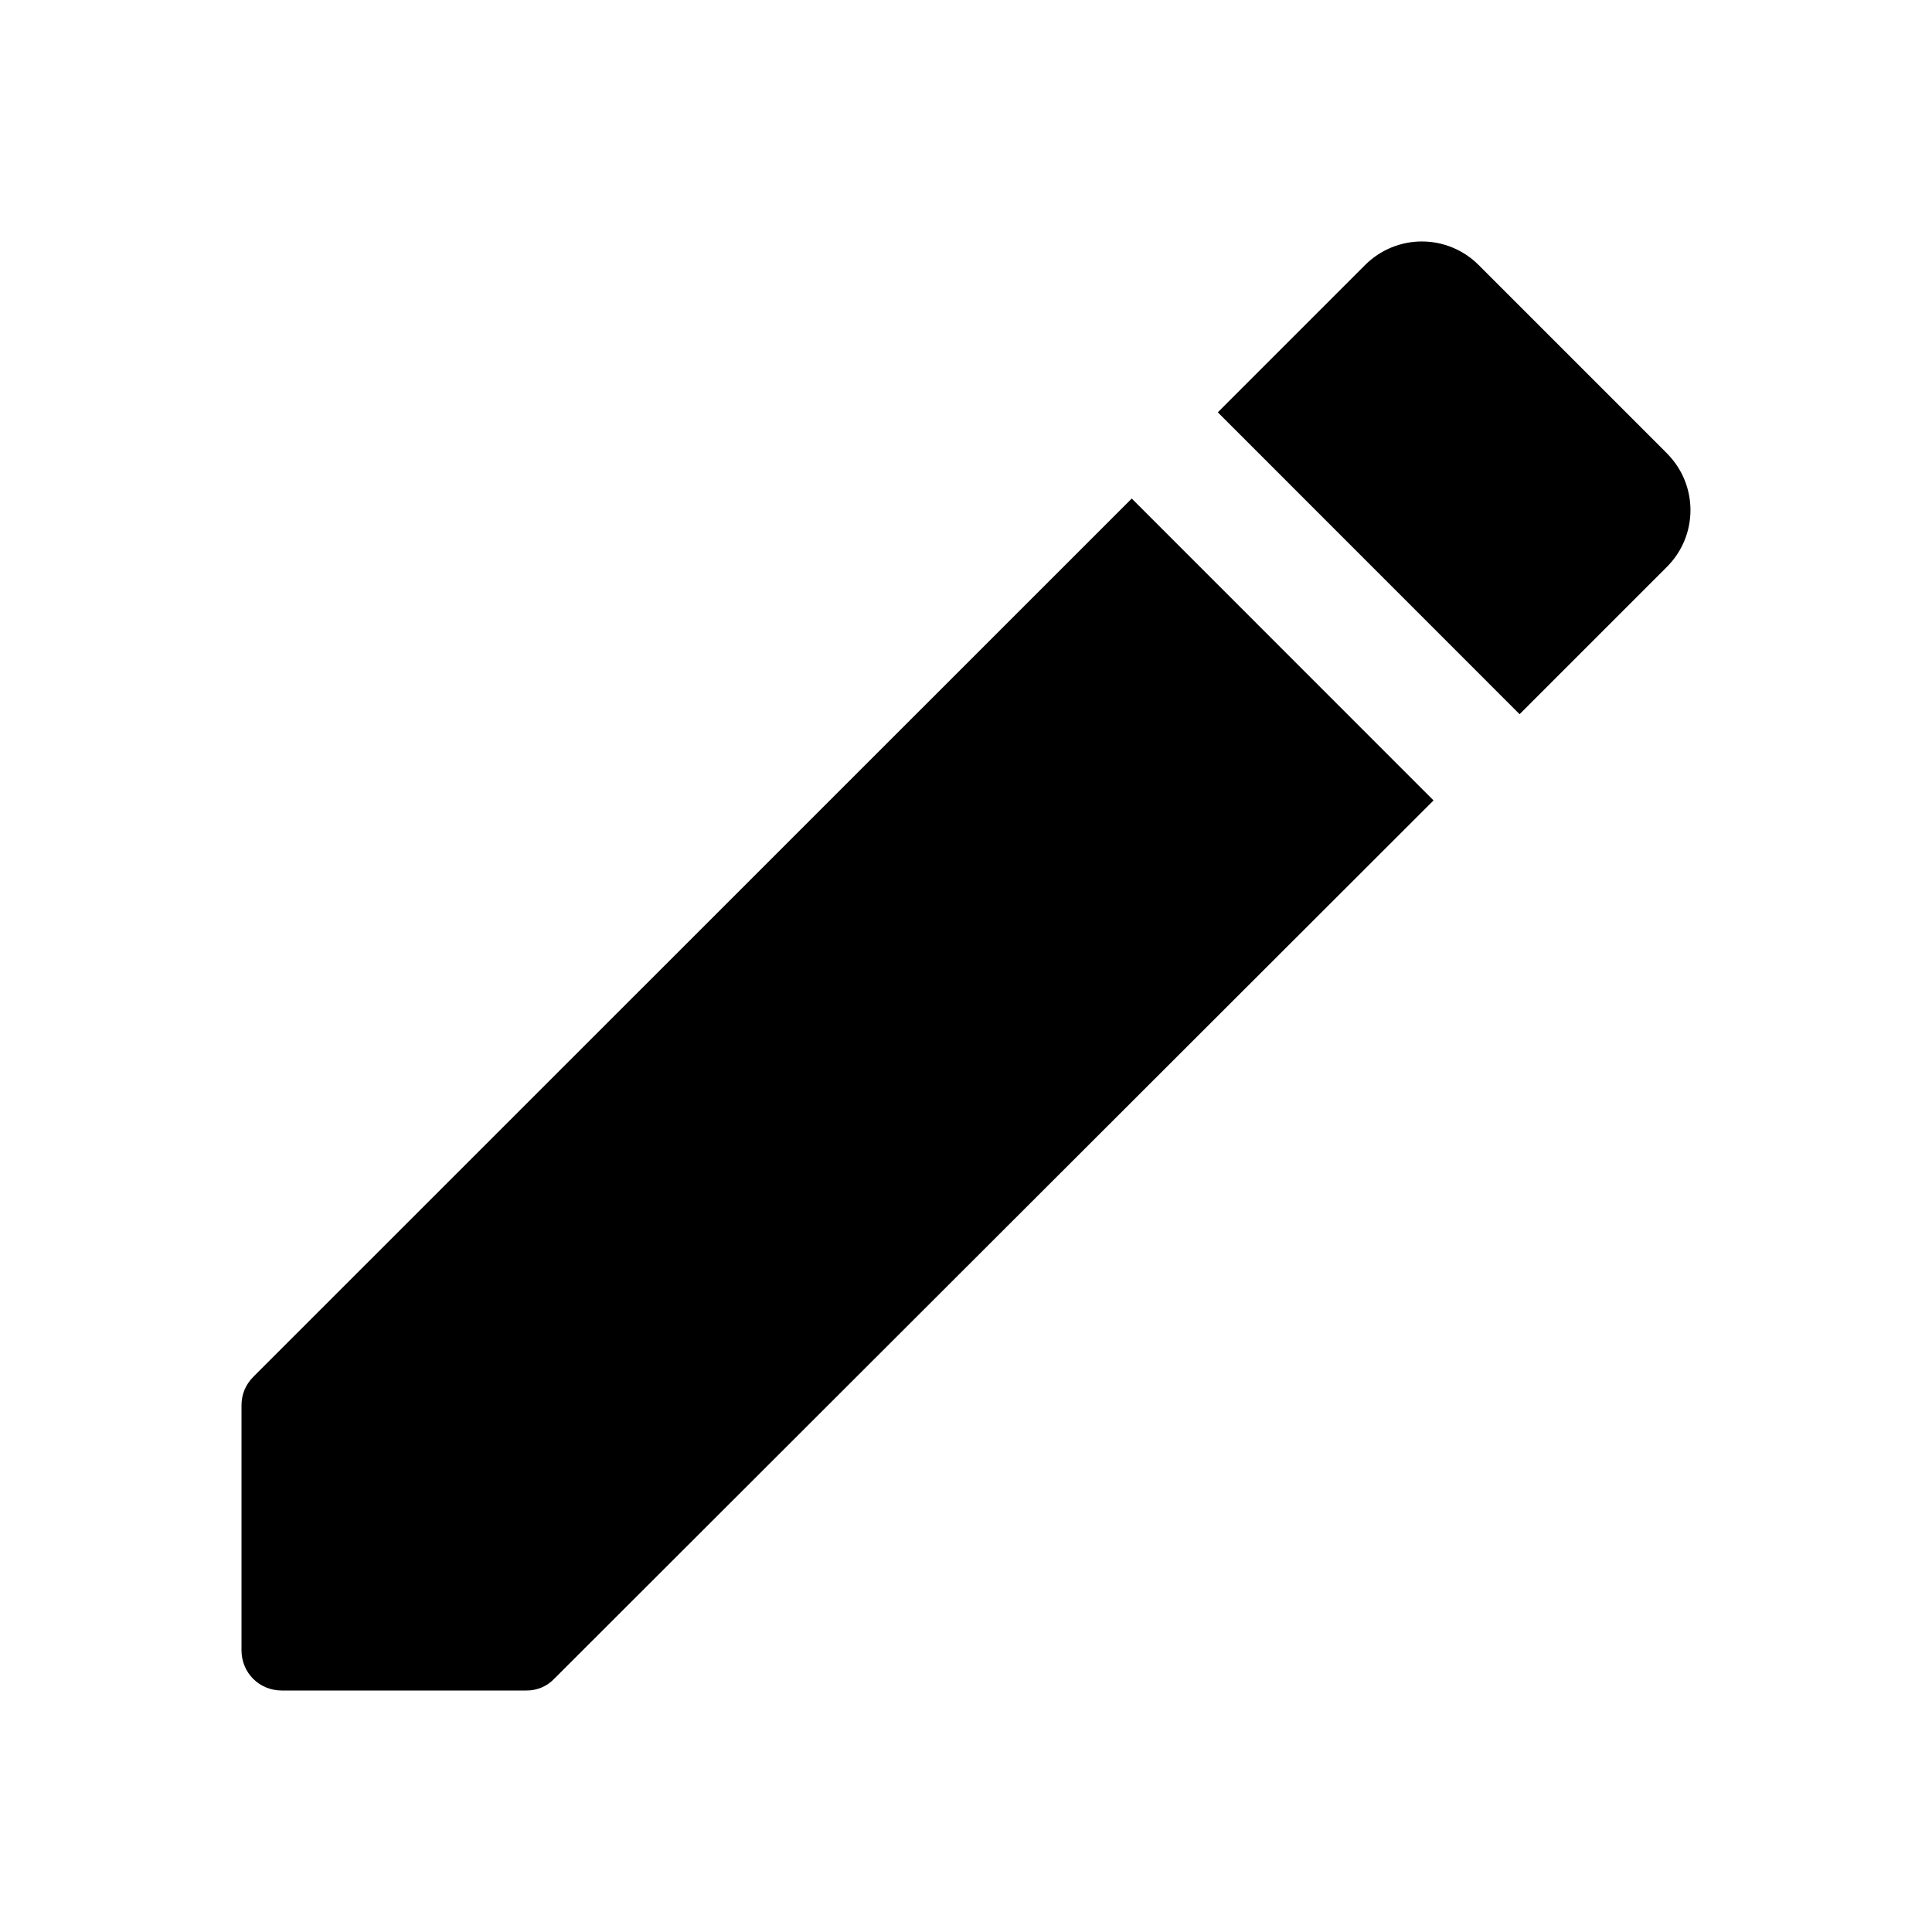
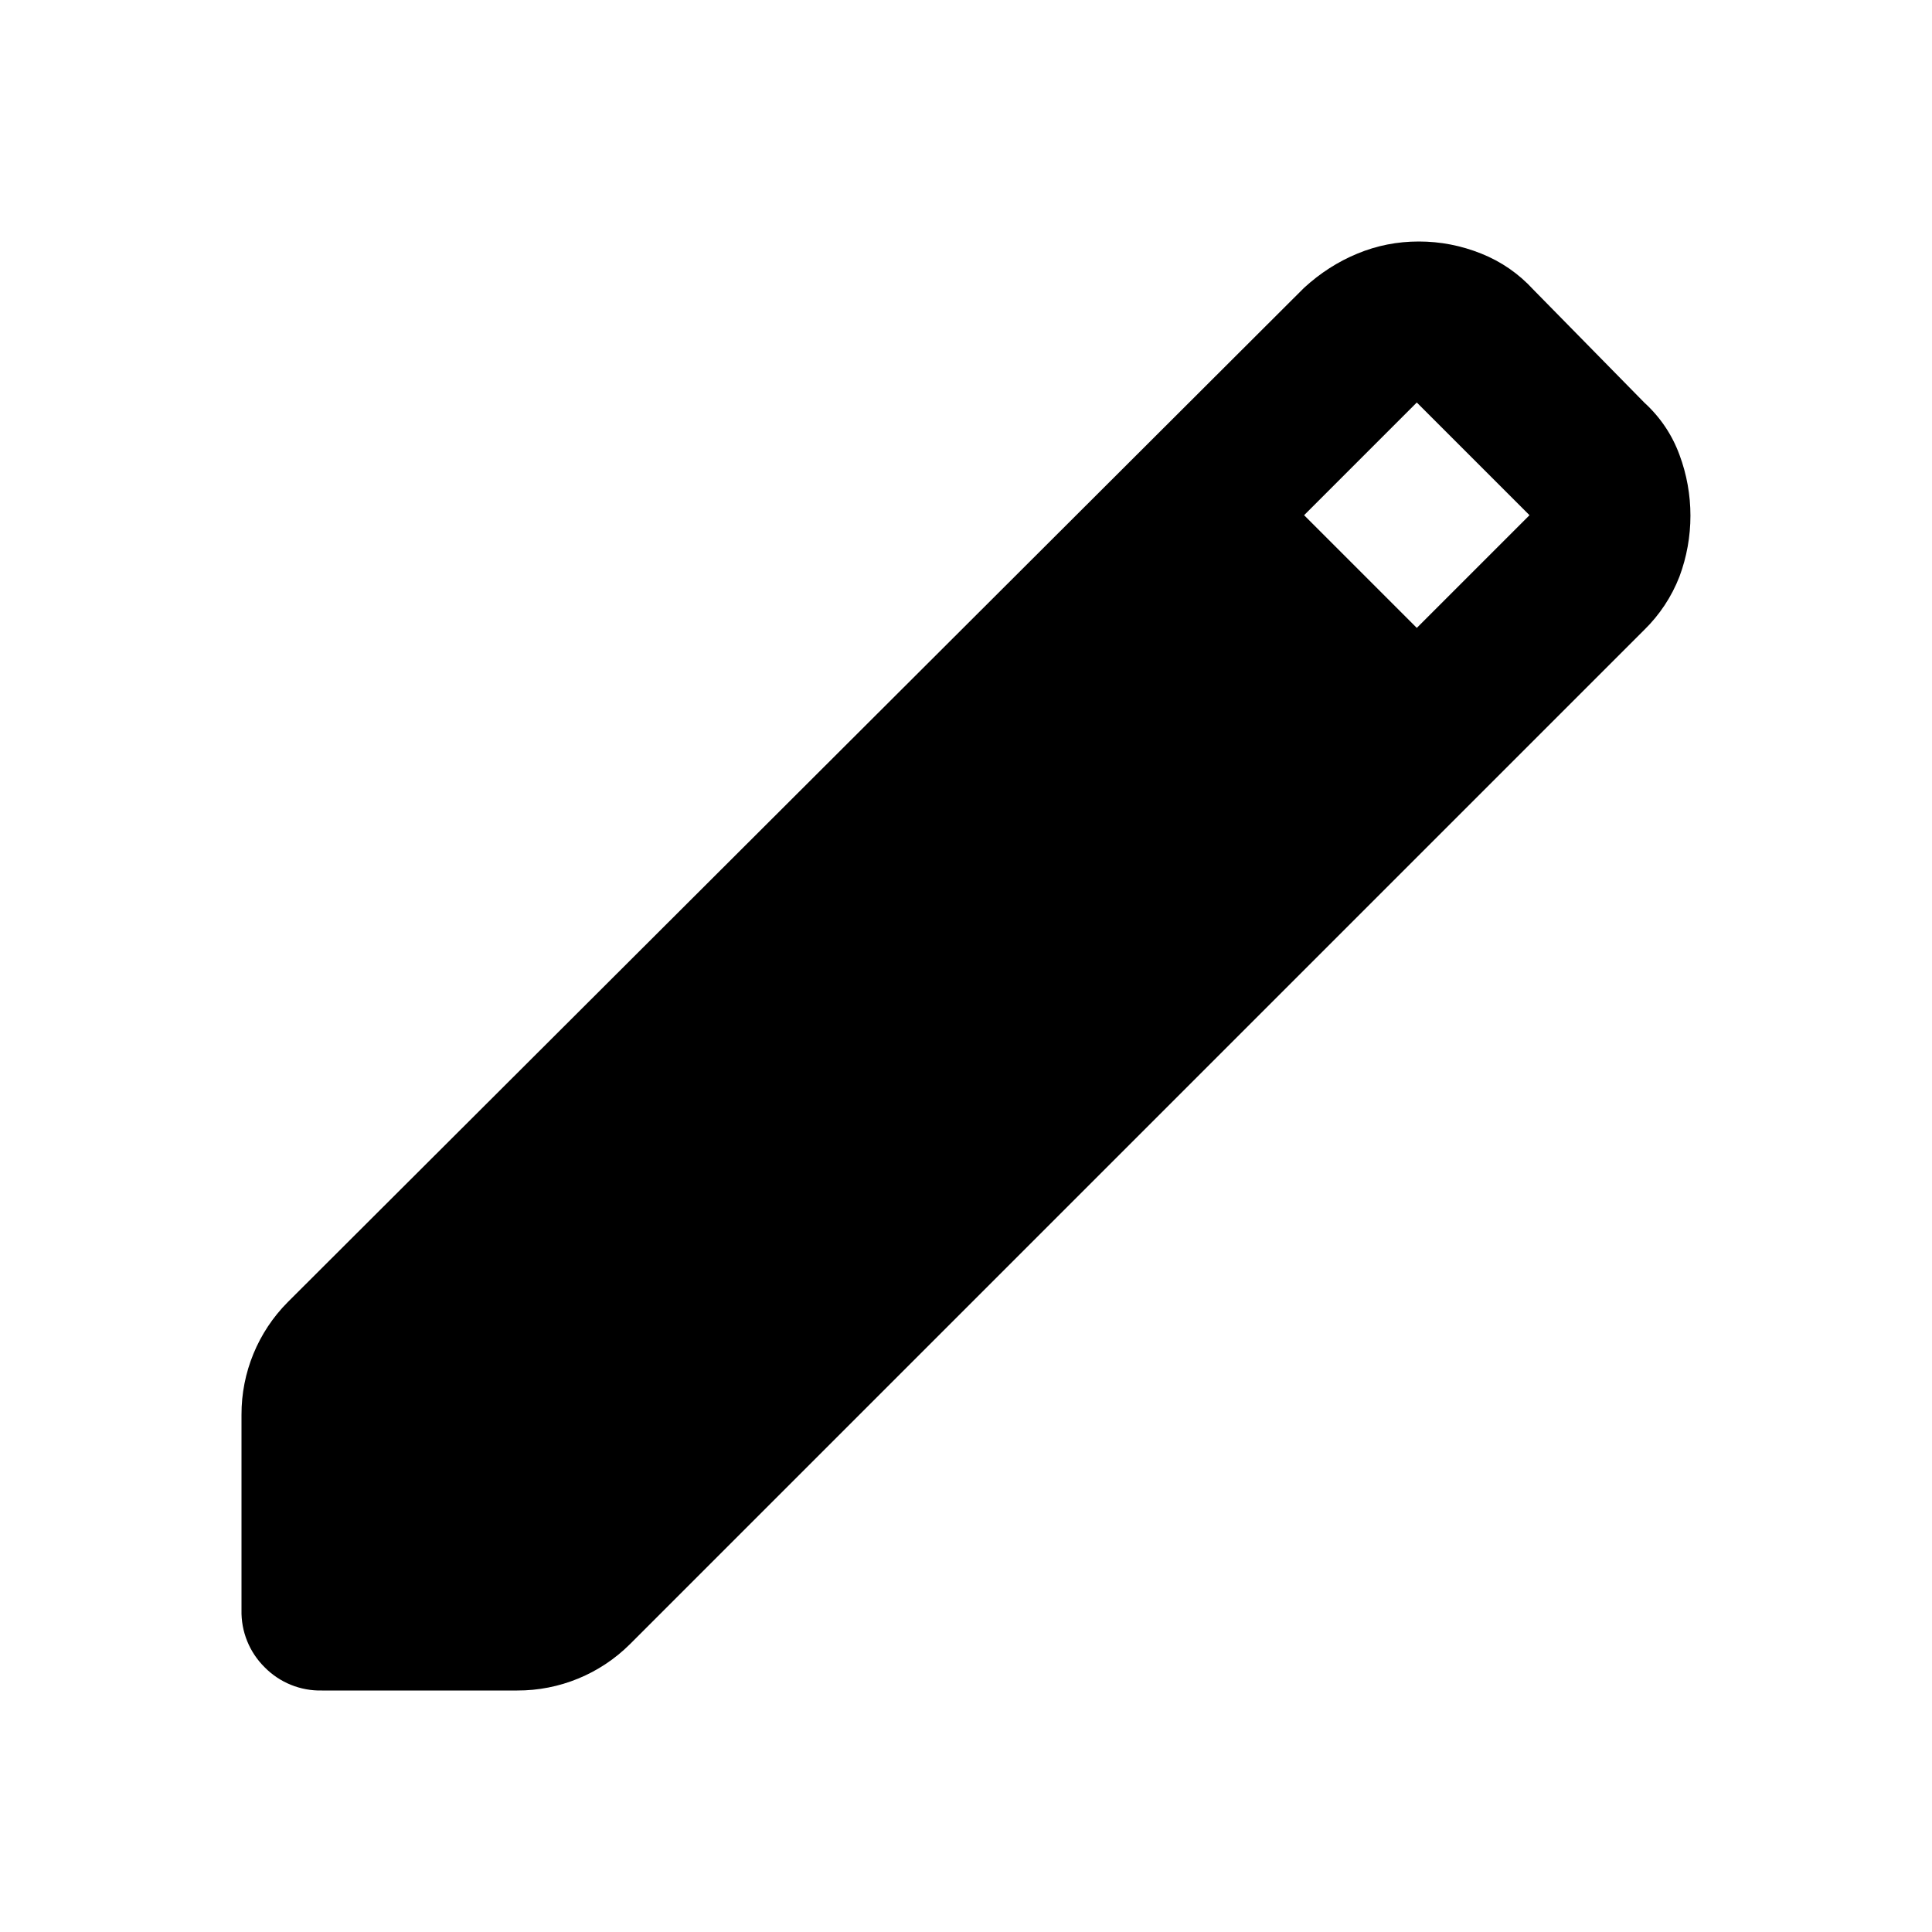
- <svg xmlns="http://www.w3.org/2000/svg" fill="none" viewBox="0 0 24 24">
-   <path fill-rule="evenodd" clip-rule="evenodd" d="M20.707 5.632c.39.39.39 1.02 0 1.41l-1.83 1.83-3.749-3.75 1.83-1.83a.996.996 0 0 1 1.41 0l2.34 2.34ZM3 20.5v-3.04c0-.14.05-.26.15-.36L14.059 6.193l3.749 3.75L6.889 20.85a.47.47 0 0 1-.35.15H3.5c-.28 0-.5-.22-.5-.5Z" fill="currentColor" />
+ <svg xmlns="http://www.w3.org/2000/svg" viewBox="0 0 24 24">
+   <path fill="currentColor" d="M4 21a.967.967 0 0 1-.712-.288A.968.968 0 0 1 3 20v-2.425a1.975 1.975 0 0 1 .575-1.4L16.2 3.575c.2-.183.42-.325.663-.425.241-.1.495-.15.762-.15s.525.05.775.15c.25.1.467.25.65.45L20.425 5c.2.183.346.4.438.65a2.165 2.165 0 0 1 0 1.512 1.874 1.874 0 0 1-.438.663l-12.6 12.6a1.975 1.975 0 0 1-1.4.575H4ZM17.6 7.8 19 6.4 17.6 5l-1.4 1.4 1.4 1.4Z" />
</svg>
